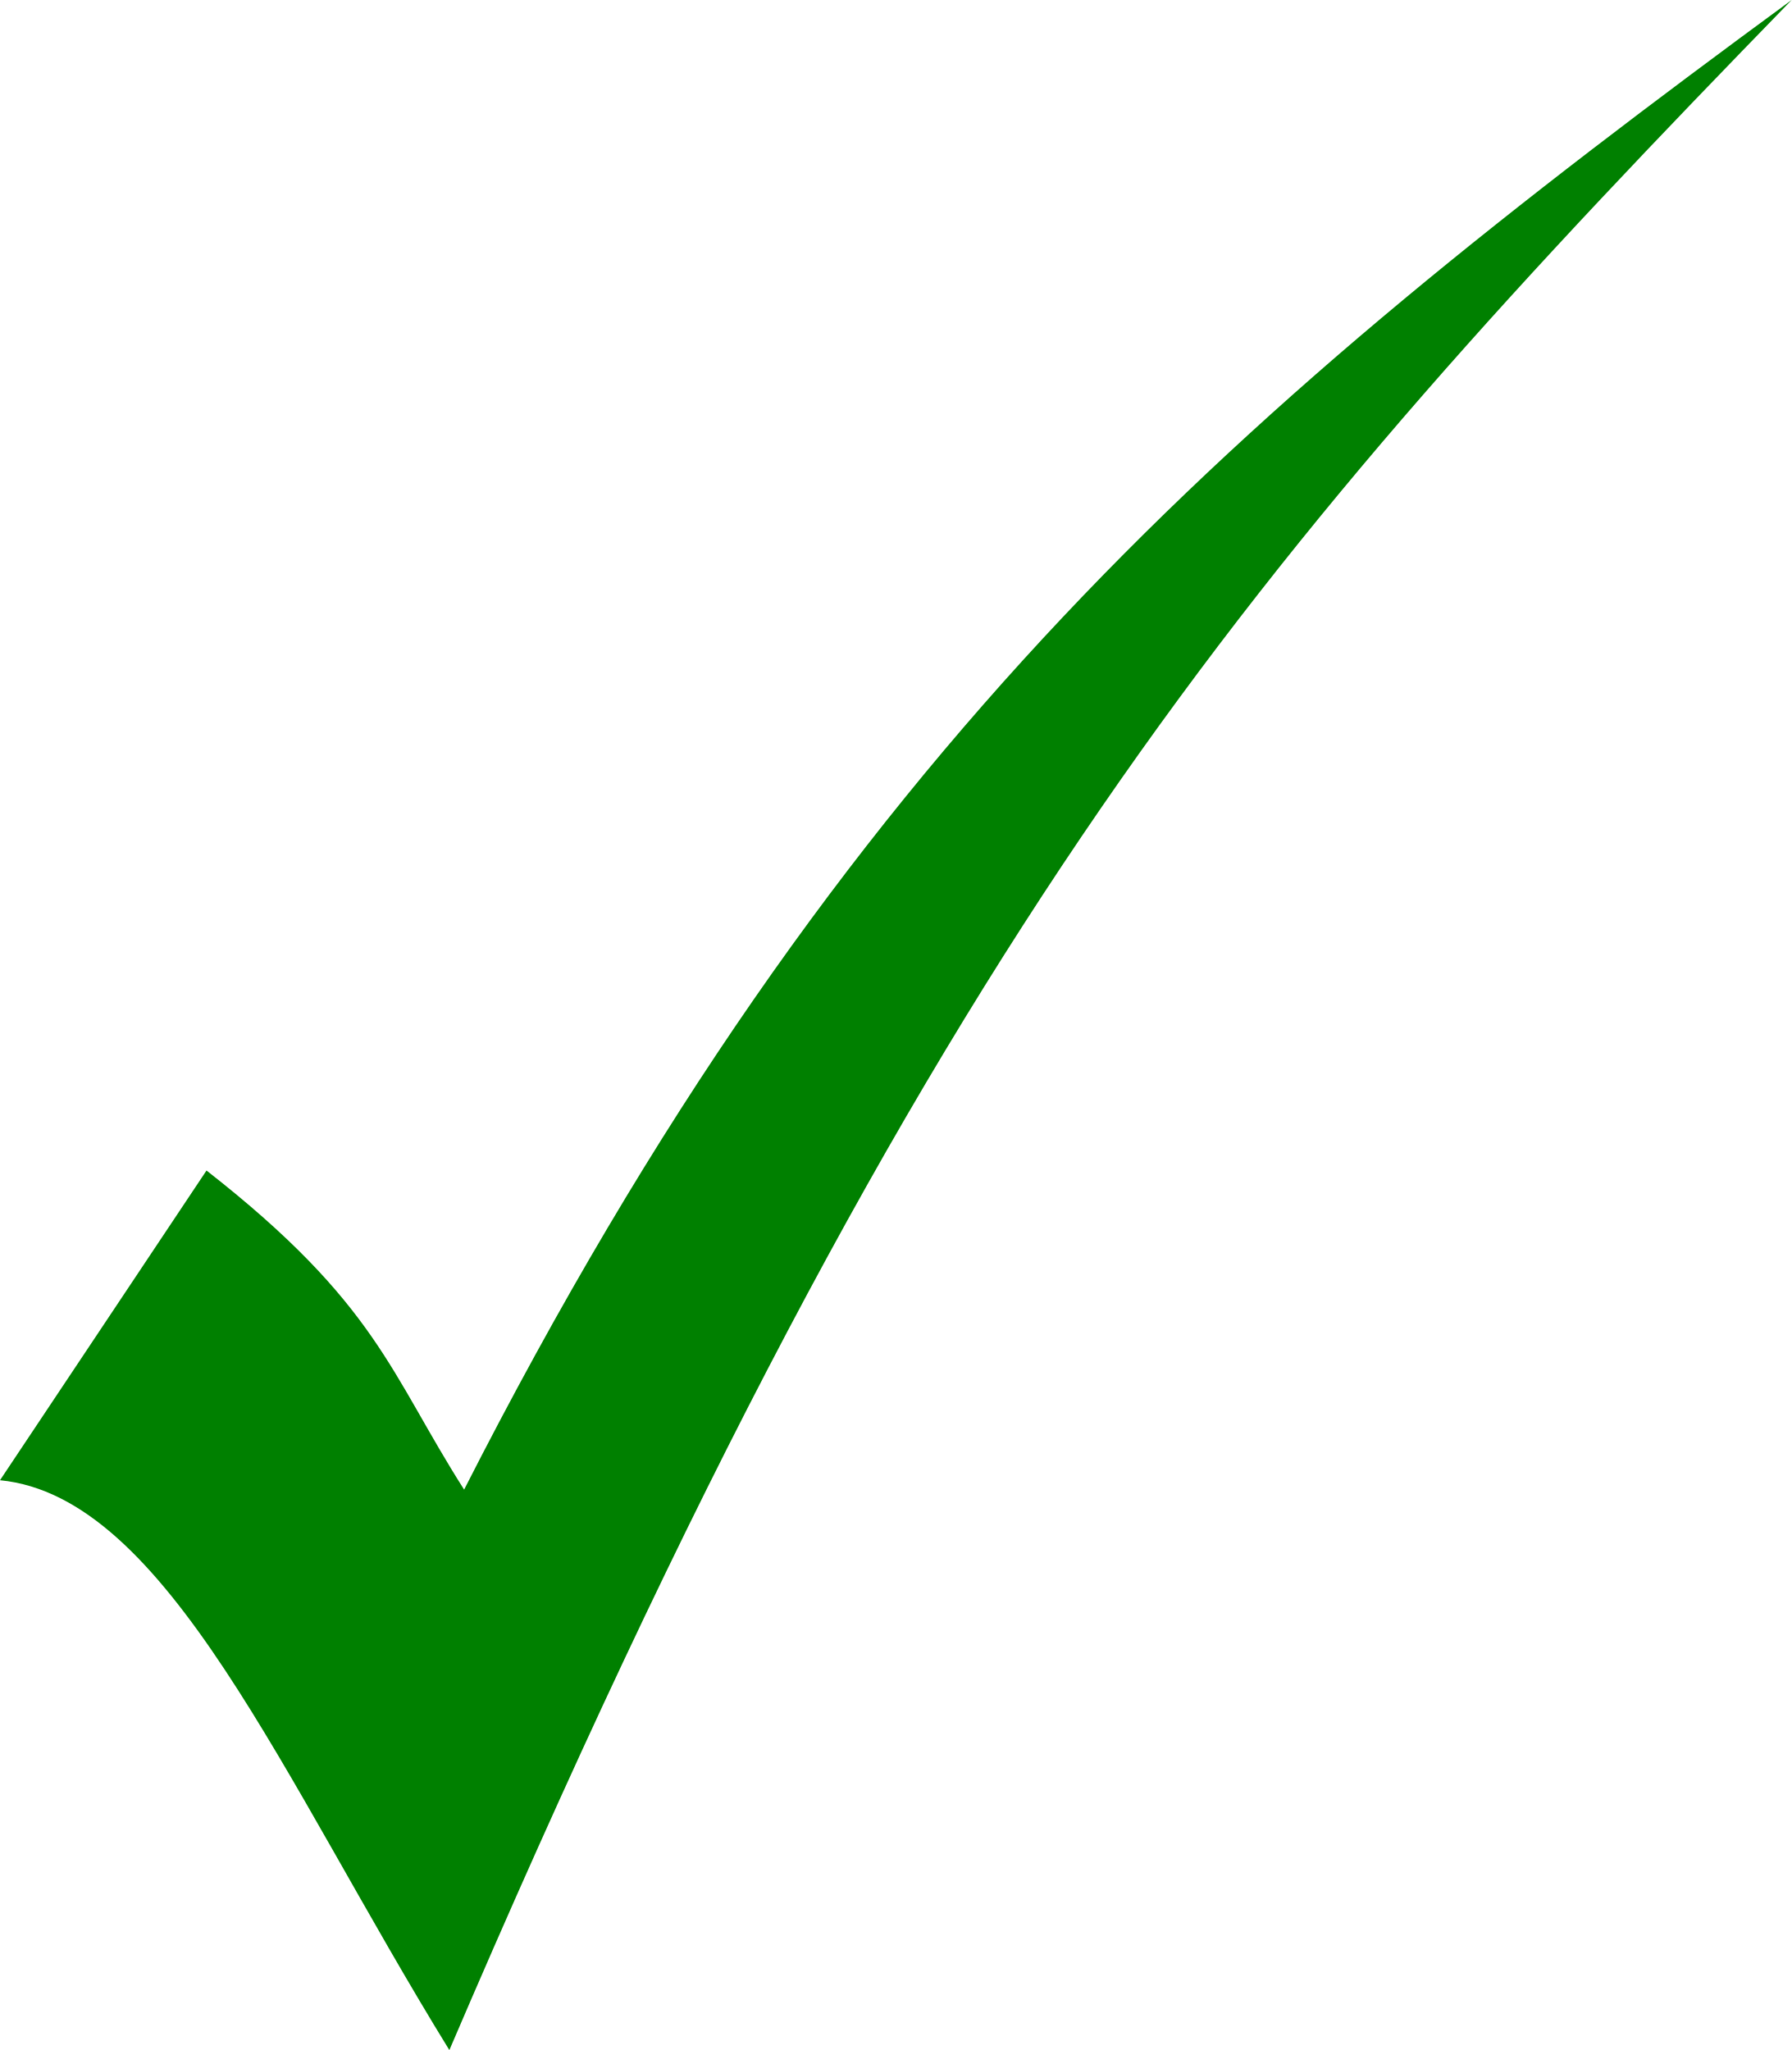
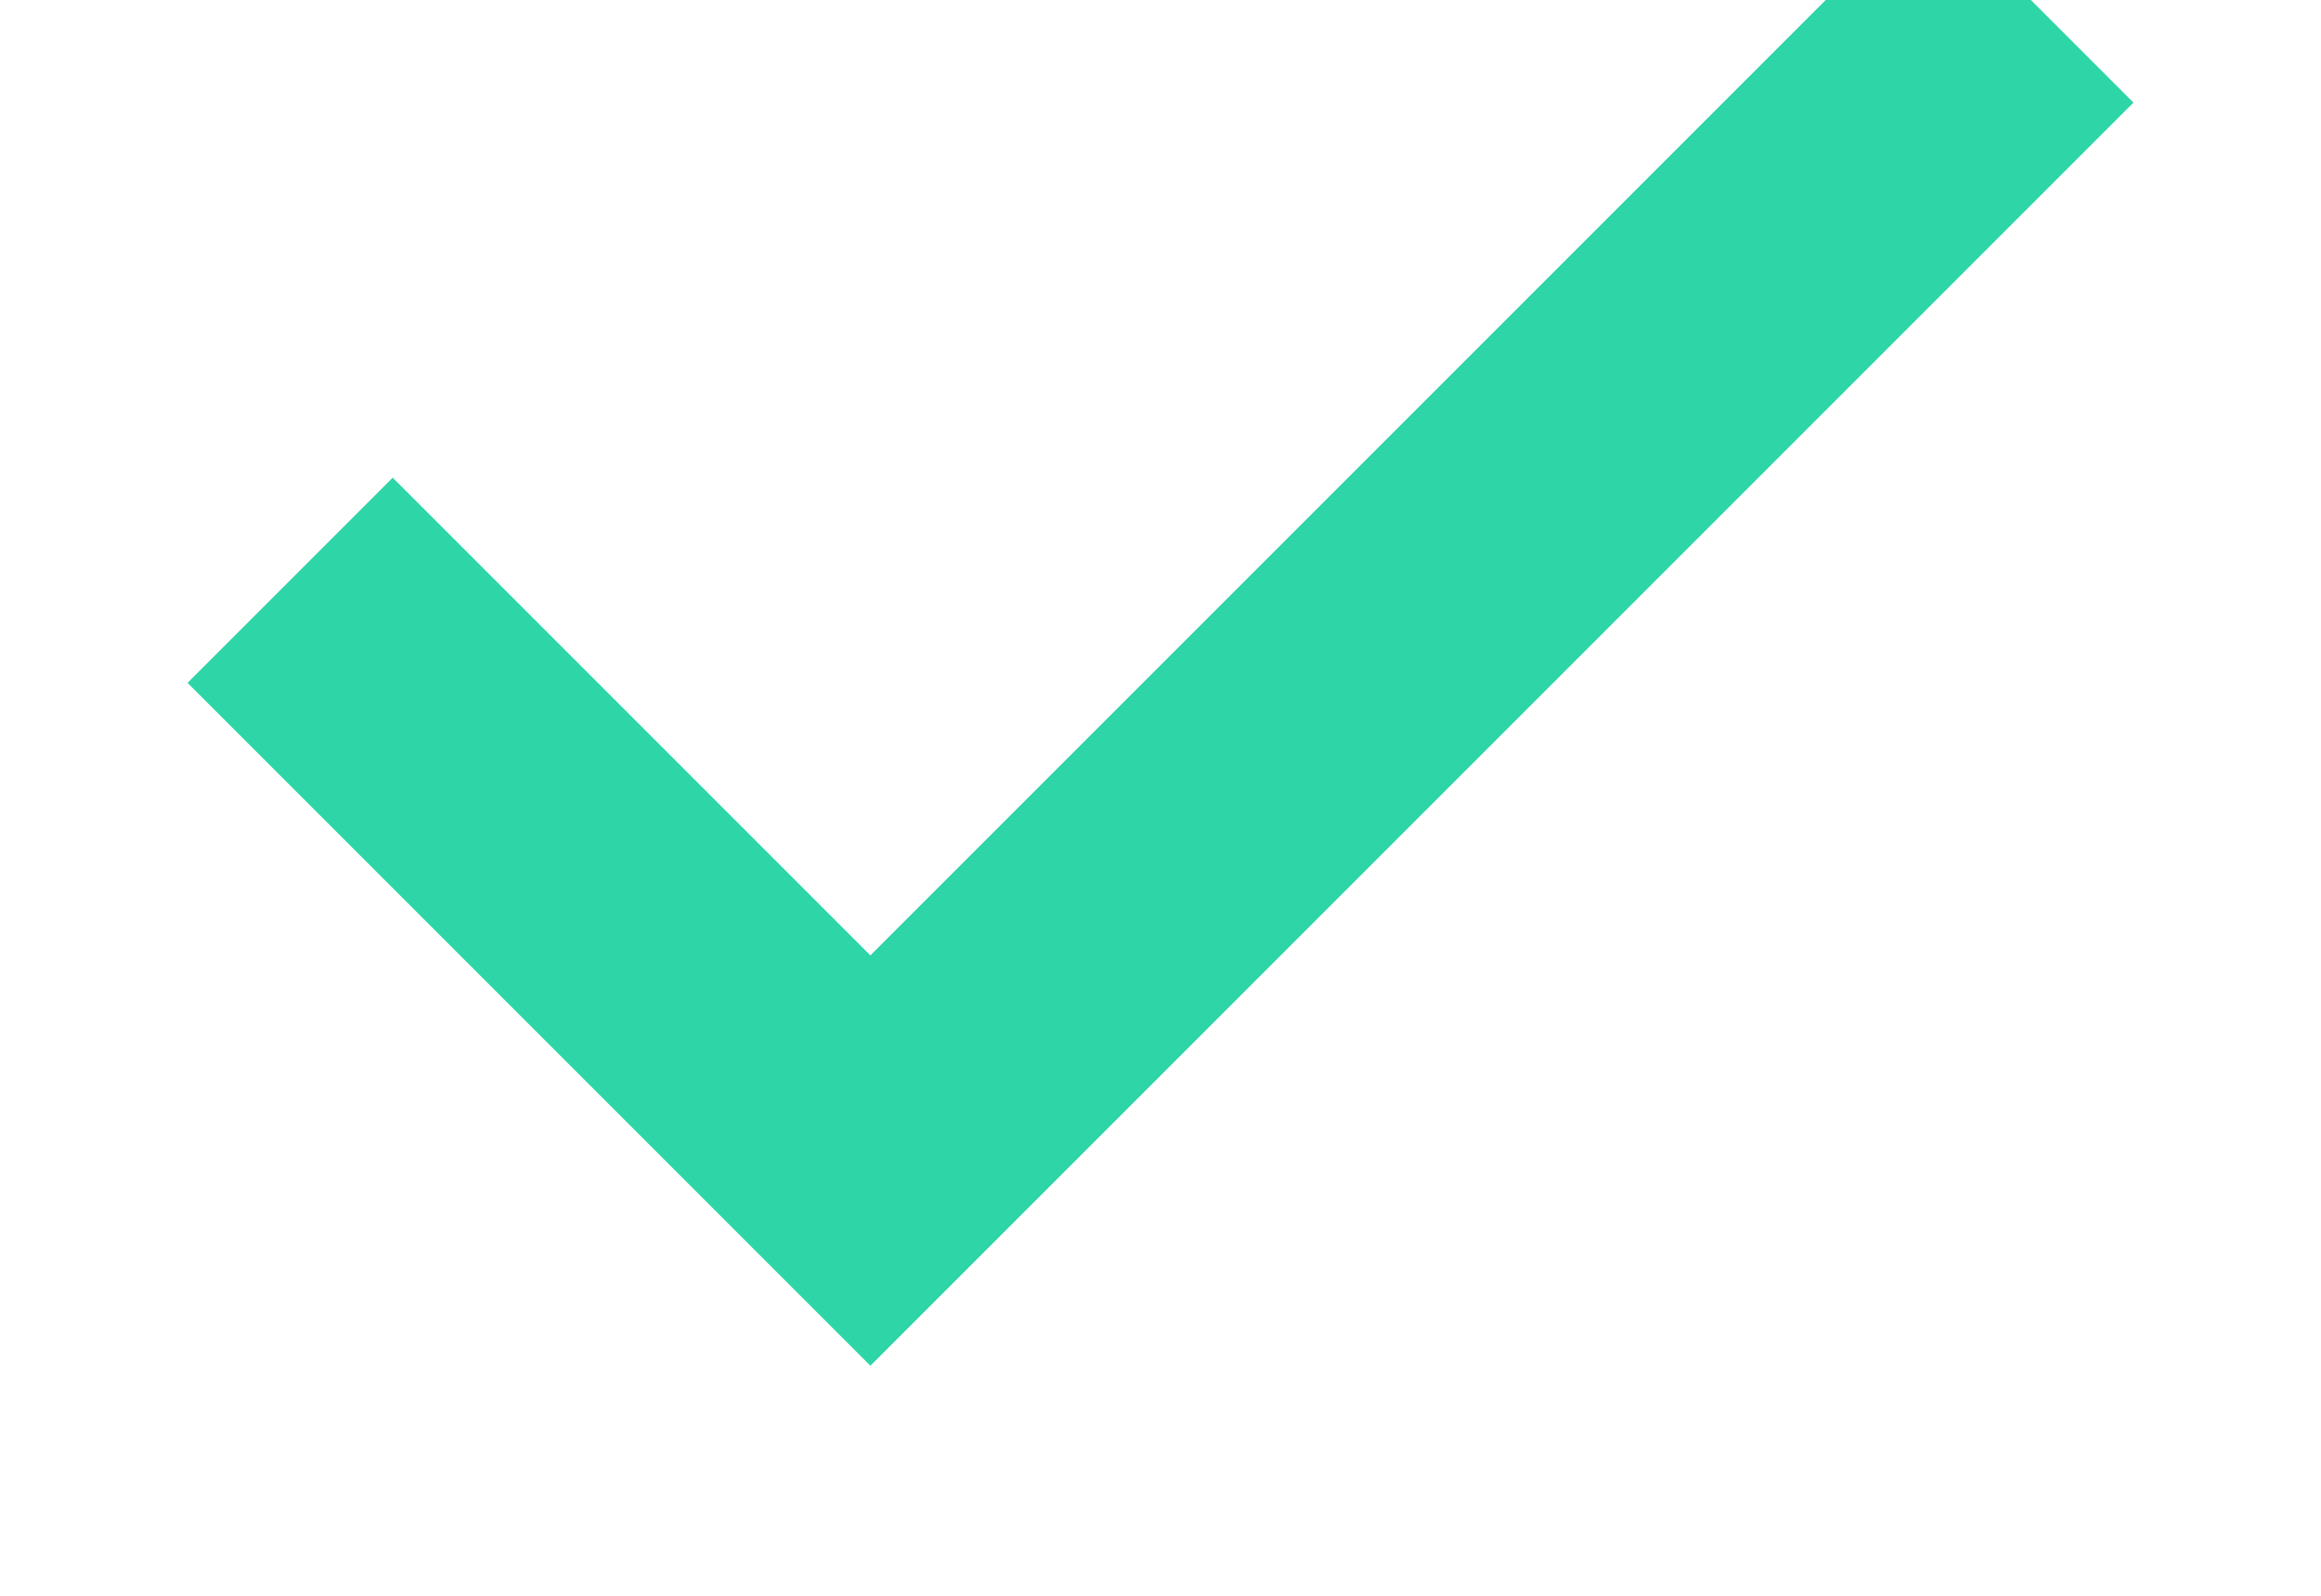
- <svg xmlns="http://www.w3.org/2000/svg" id="svg3170" viewBox="0 0 173.52 198.57" version="1.1">
-   <g id="layer1" transform="translate(-36.097 -595.93)">
-     <path id="path3157" style="fill:#008000" d="m36.097 739.31 20-30c16.511 12.907 17.767 19.639 24.949 30.909 36.804-72.31 74.954-104.96 128.57-144.29-51.91 53.35-83.23 89.32-130 198.58-16.193-26.29-27.333-53.62-43.523-55.2z" />
-   </g>
+ <svg xmlns="http://www.w3.org/2000/svg" width="16" height="11" viewBox="0 0 16 11">
+   <defs>
+     <style>
+       .cls-1 {
+         fill: none;
+         stroke: #2dd5a7;
+         stroke-width: 2px;
+         fill-rule: evenodd;
+       }
+     </style>
+   </defs>
+   <path id="Shape_10_copy_5" data-name="Shape 10 copy 5" class="cls-1" d="M2,4L6,8l8-8" />
</svg>
